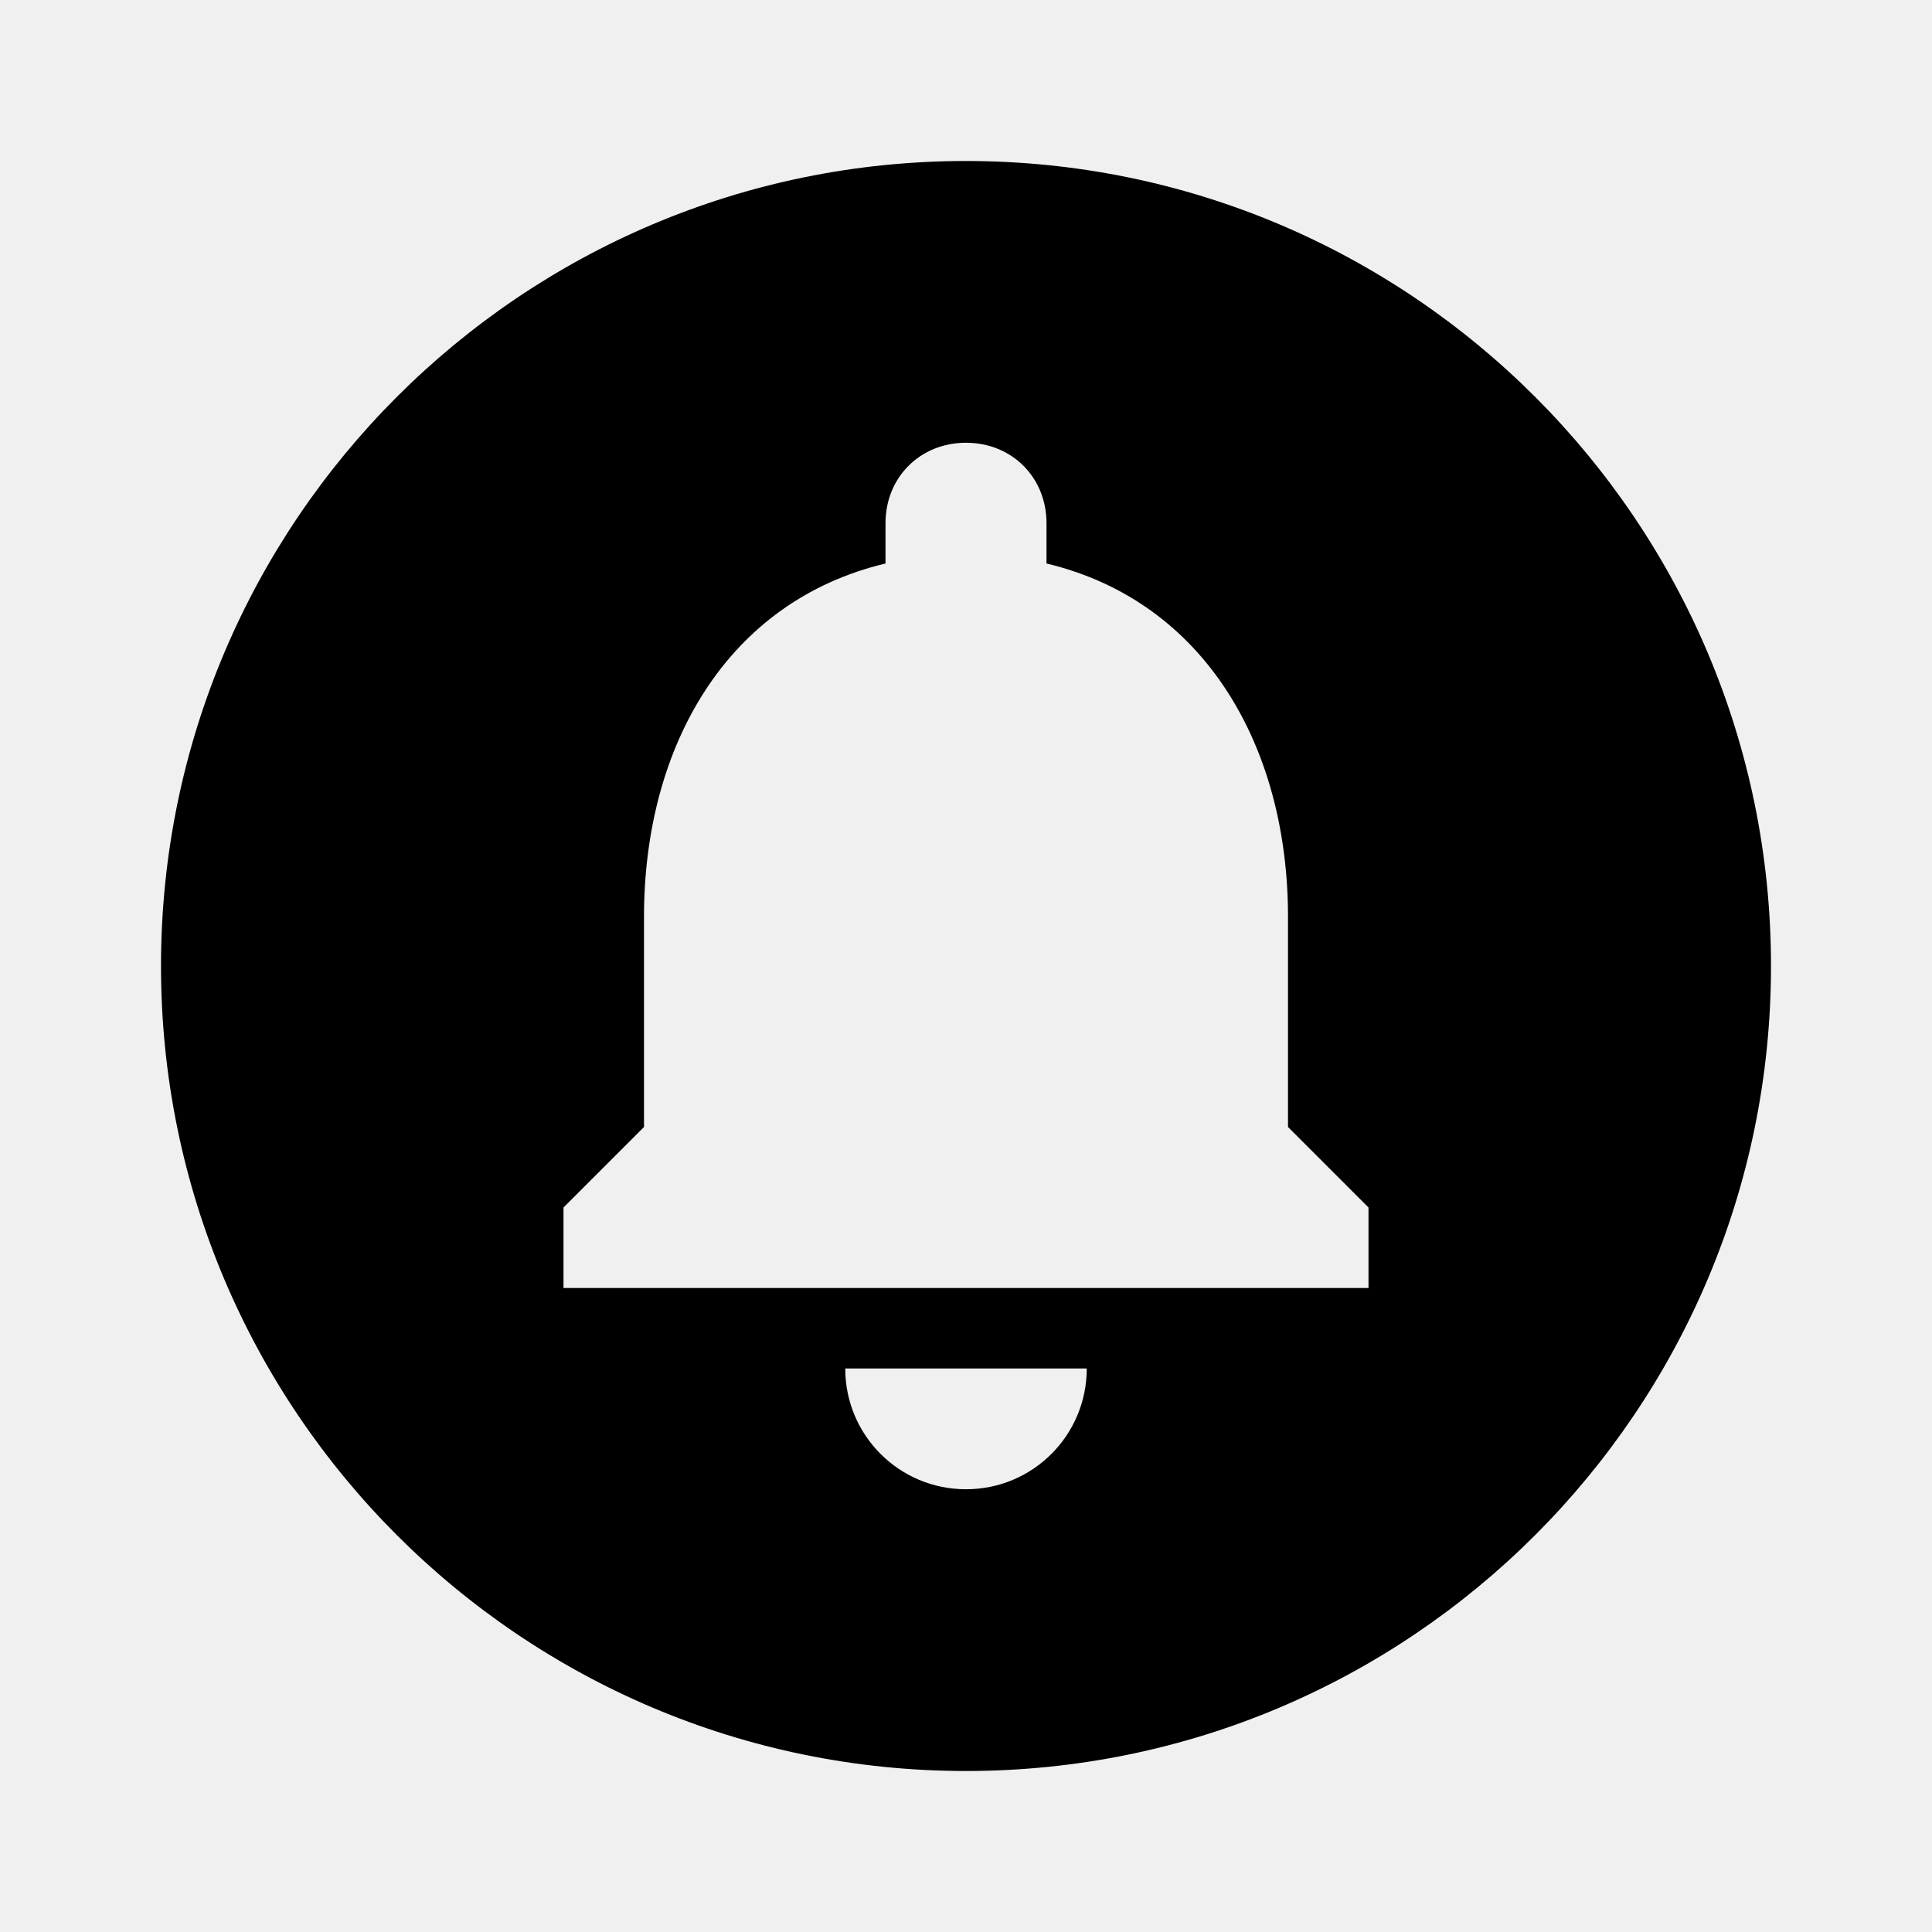
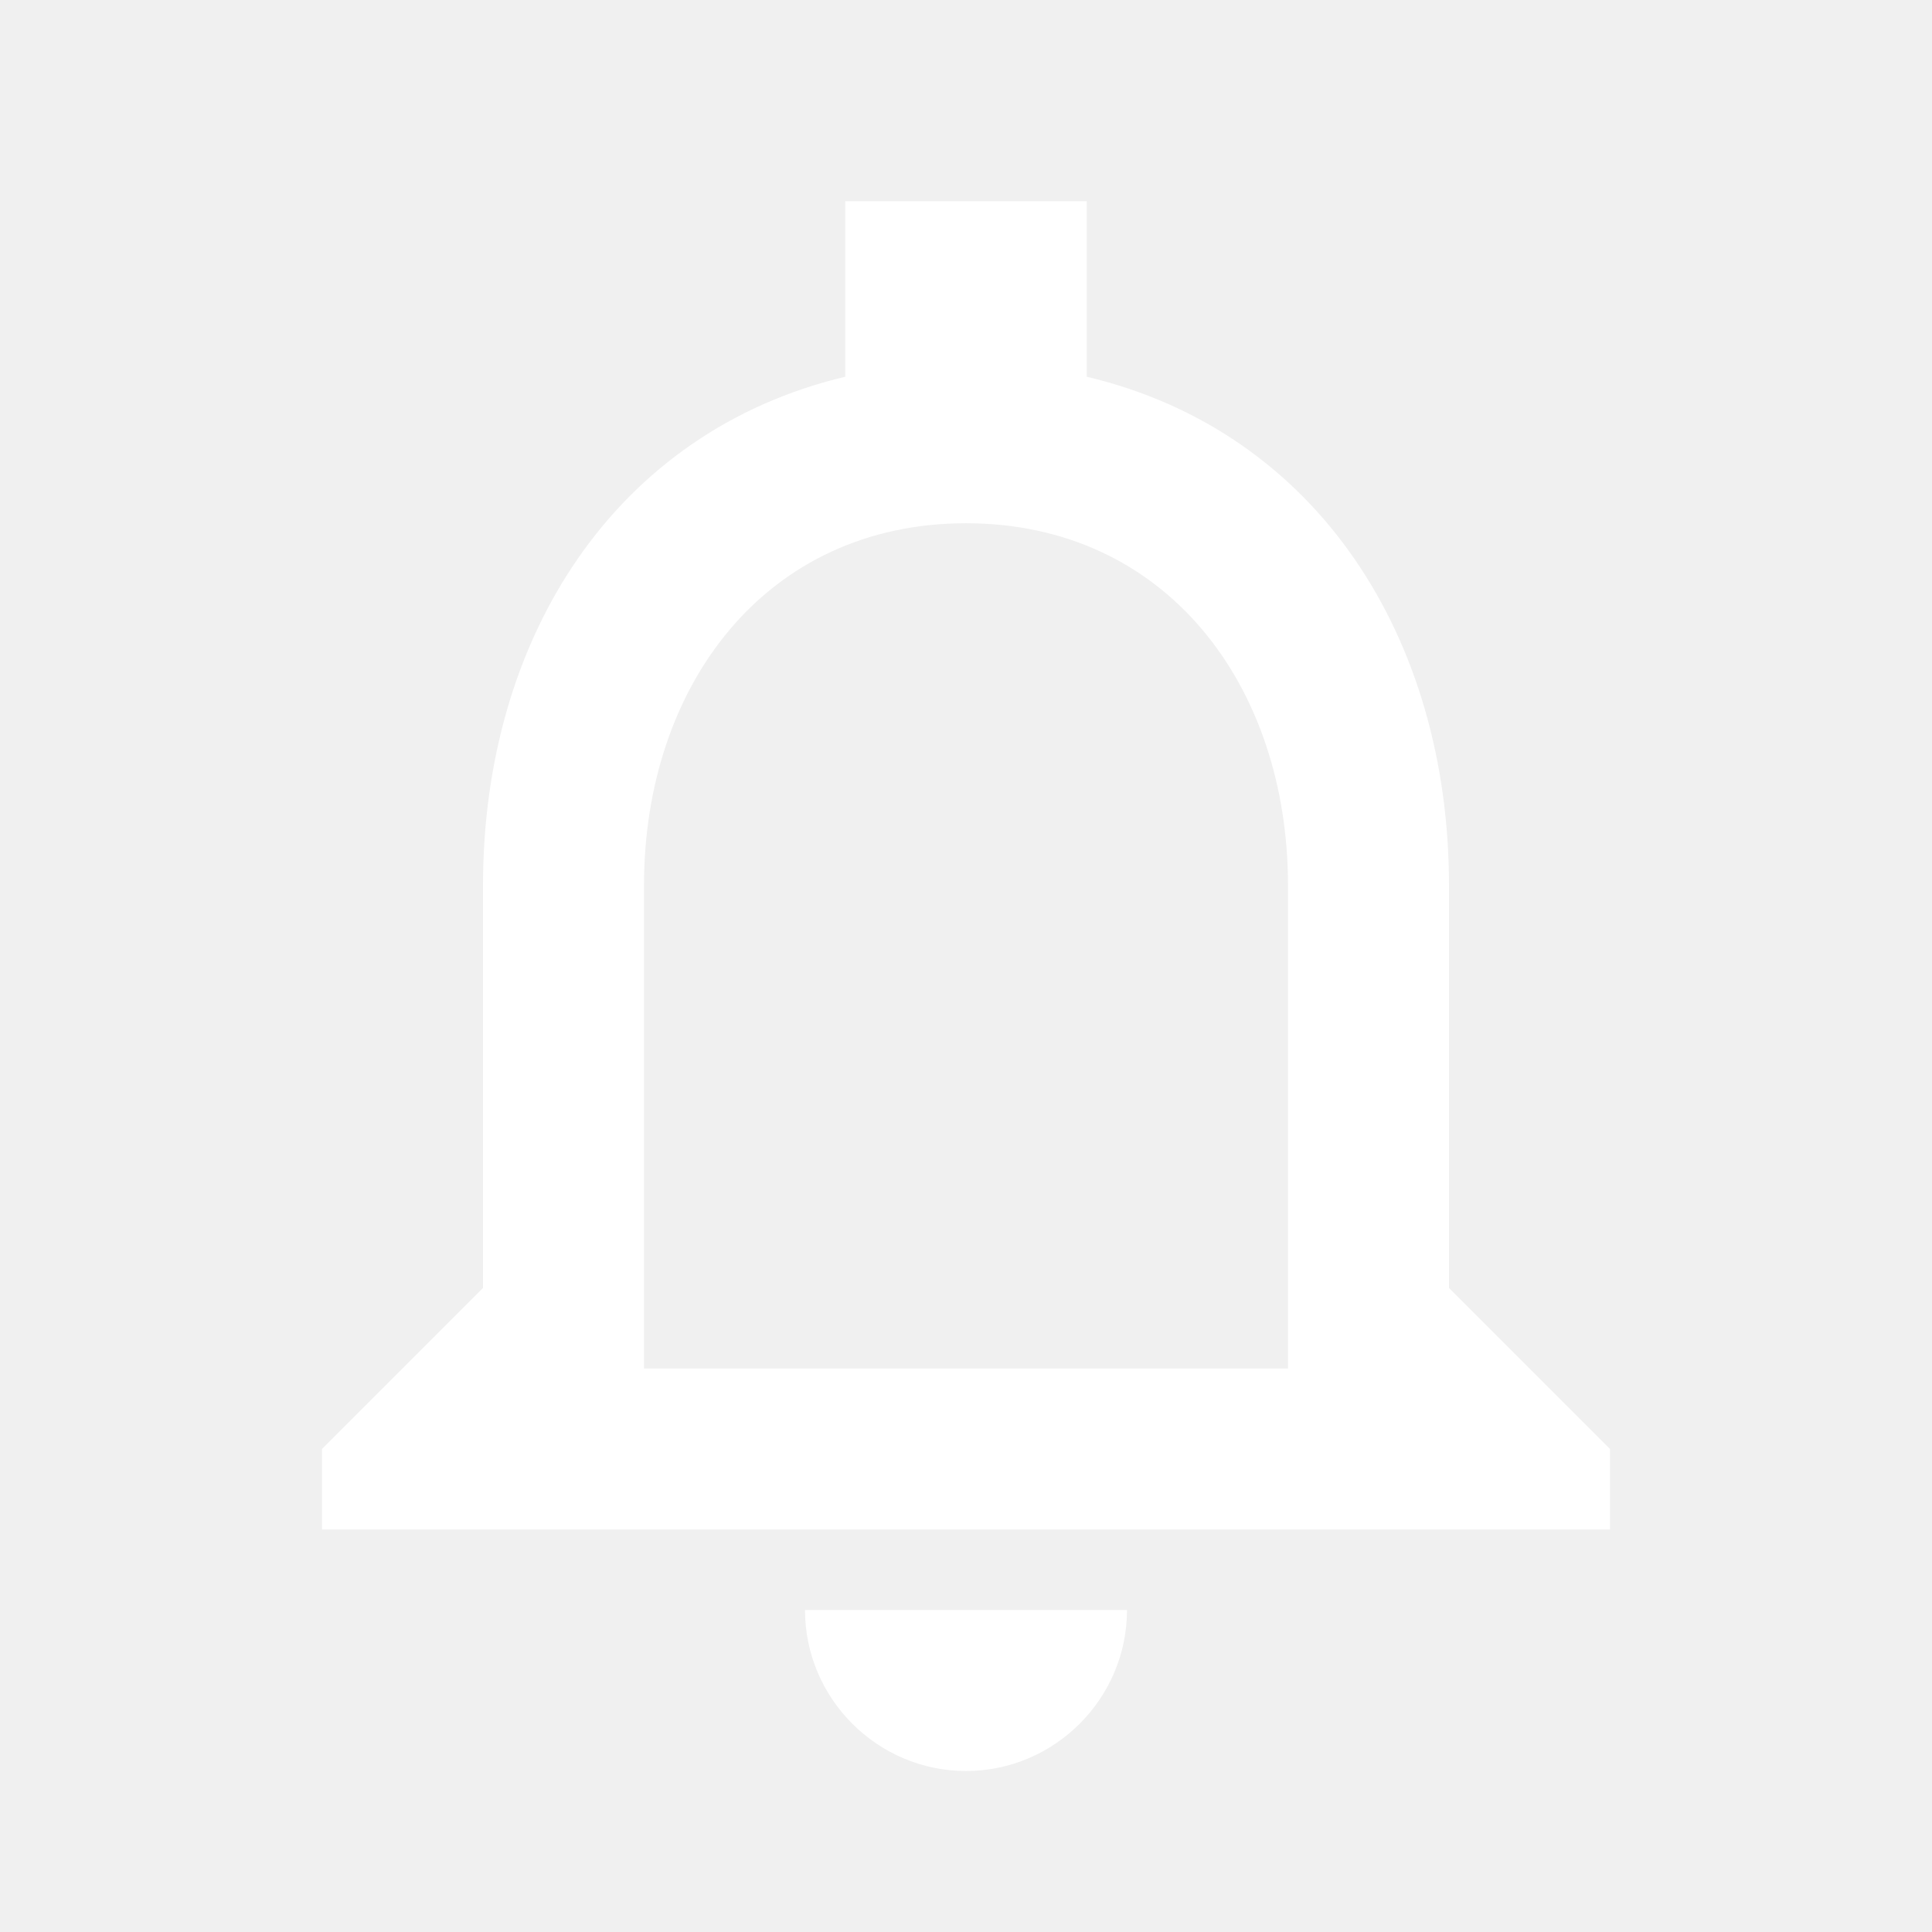
- <svg xmlns="http://www.w3.org/2000/svg" height="24" viewBox="0 0 24 24" width="24">
-   <path d="M0 0h24v24H0z" fill="none" />
-   <path d="M12 2C6.48 2 2 6.48 2 12s4.48 10 10 10 10-4.48 10-10S17.52 2 12 2zm0 16.5c-.83 0-1.5-.67-1.5-1.5h3c0 .83-.67 1.5-1.5 1.5zm5-2.5H7v-1l1-1v-2.61C8 9.27 9.03 7.47 11 7v-.5c0-.57.43-1 1-1s1 .43 1 1V7c1.97.47 3 2.28 3 4.39V14l1 1v1z" />
+ <svg xmlns="http://www.w3.org/2000/svg" width="24" height="24" viewBox="0 0 24 24" fill="none">
+   <path d="M12 22C13.1 22 14 21.1 14 20H10C10 21.1 10.9 22 12 22ZM18 16V11C18 7.93 16.37 5.36 13.5 4.68V2.5H10.5V4.68C7.64 5.36 6 7.92 6 11V16L4 18V19H20V18L18 16ZM16 17H8V11C8 8.52 9.51 6.5 12 6.5C14.49 6.5 16 8.52 16 11V17Z" fill="white" />
</svg>
